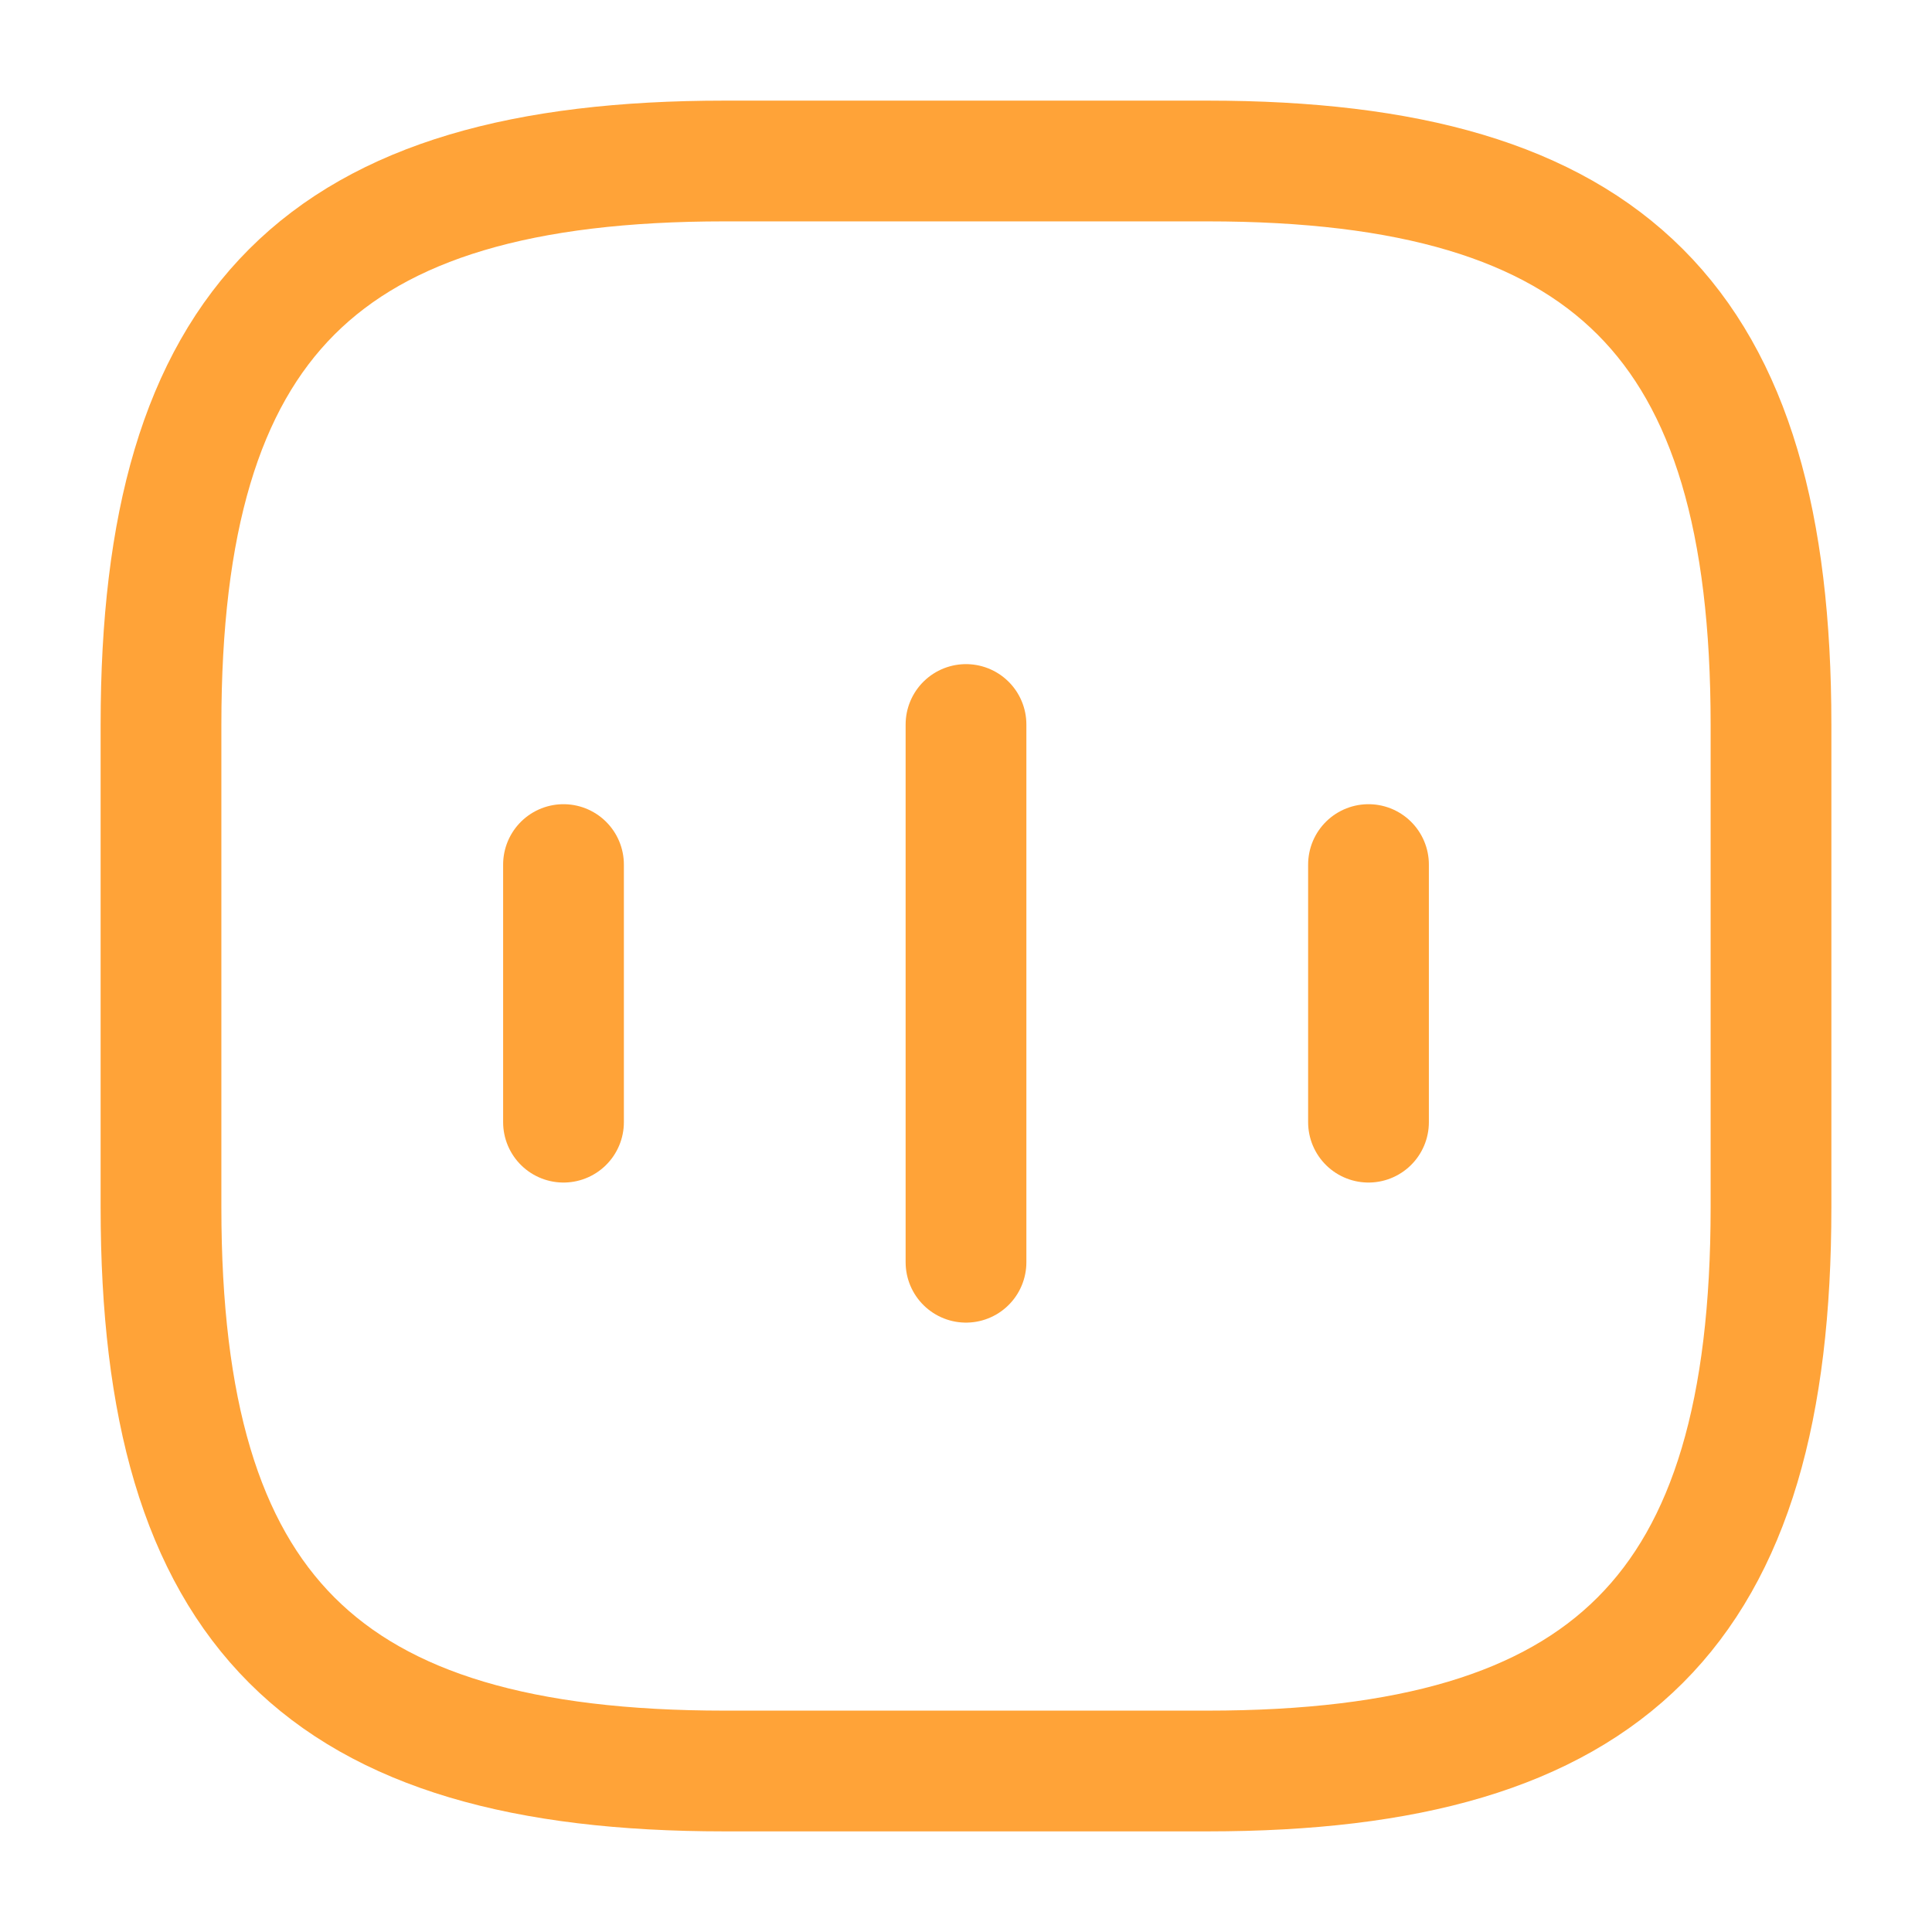
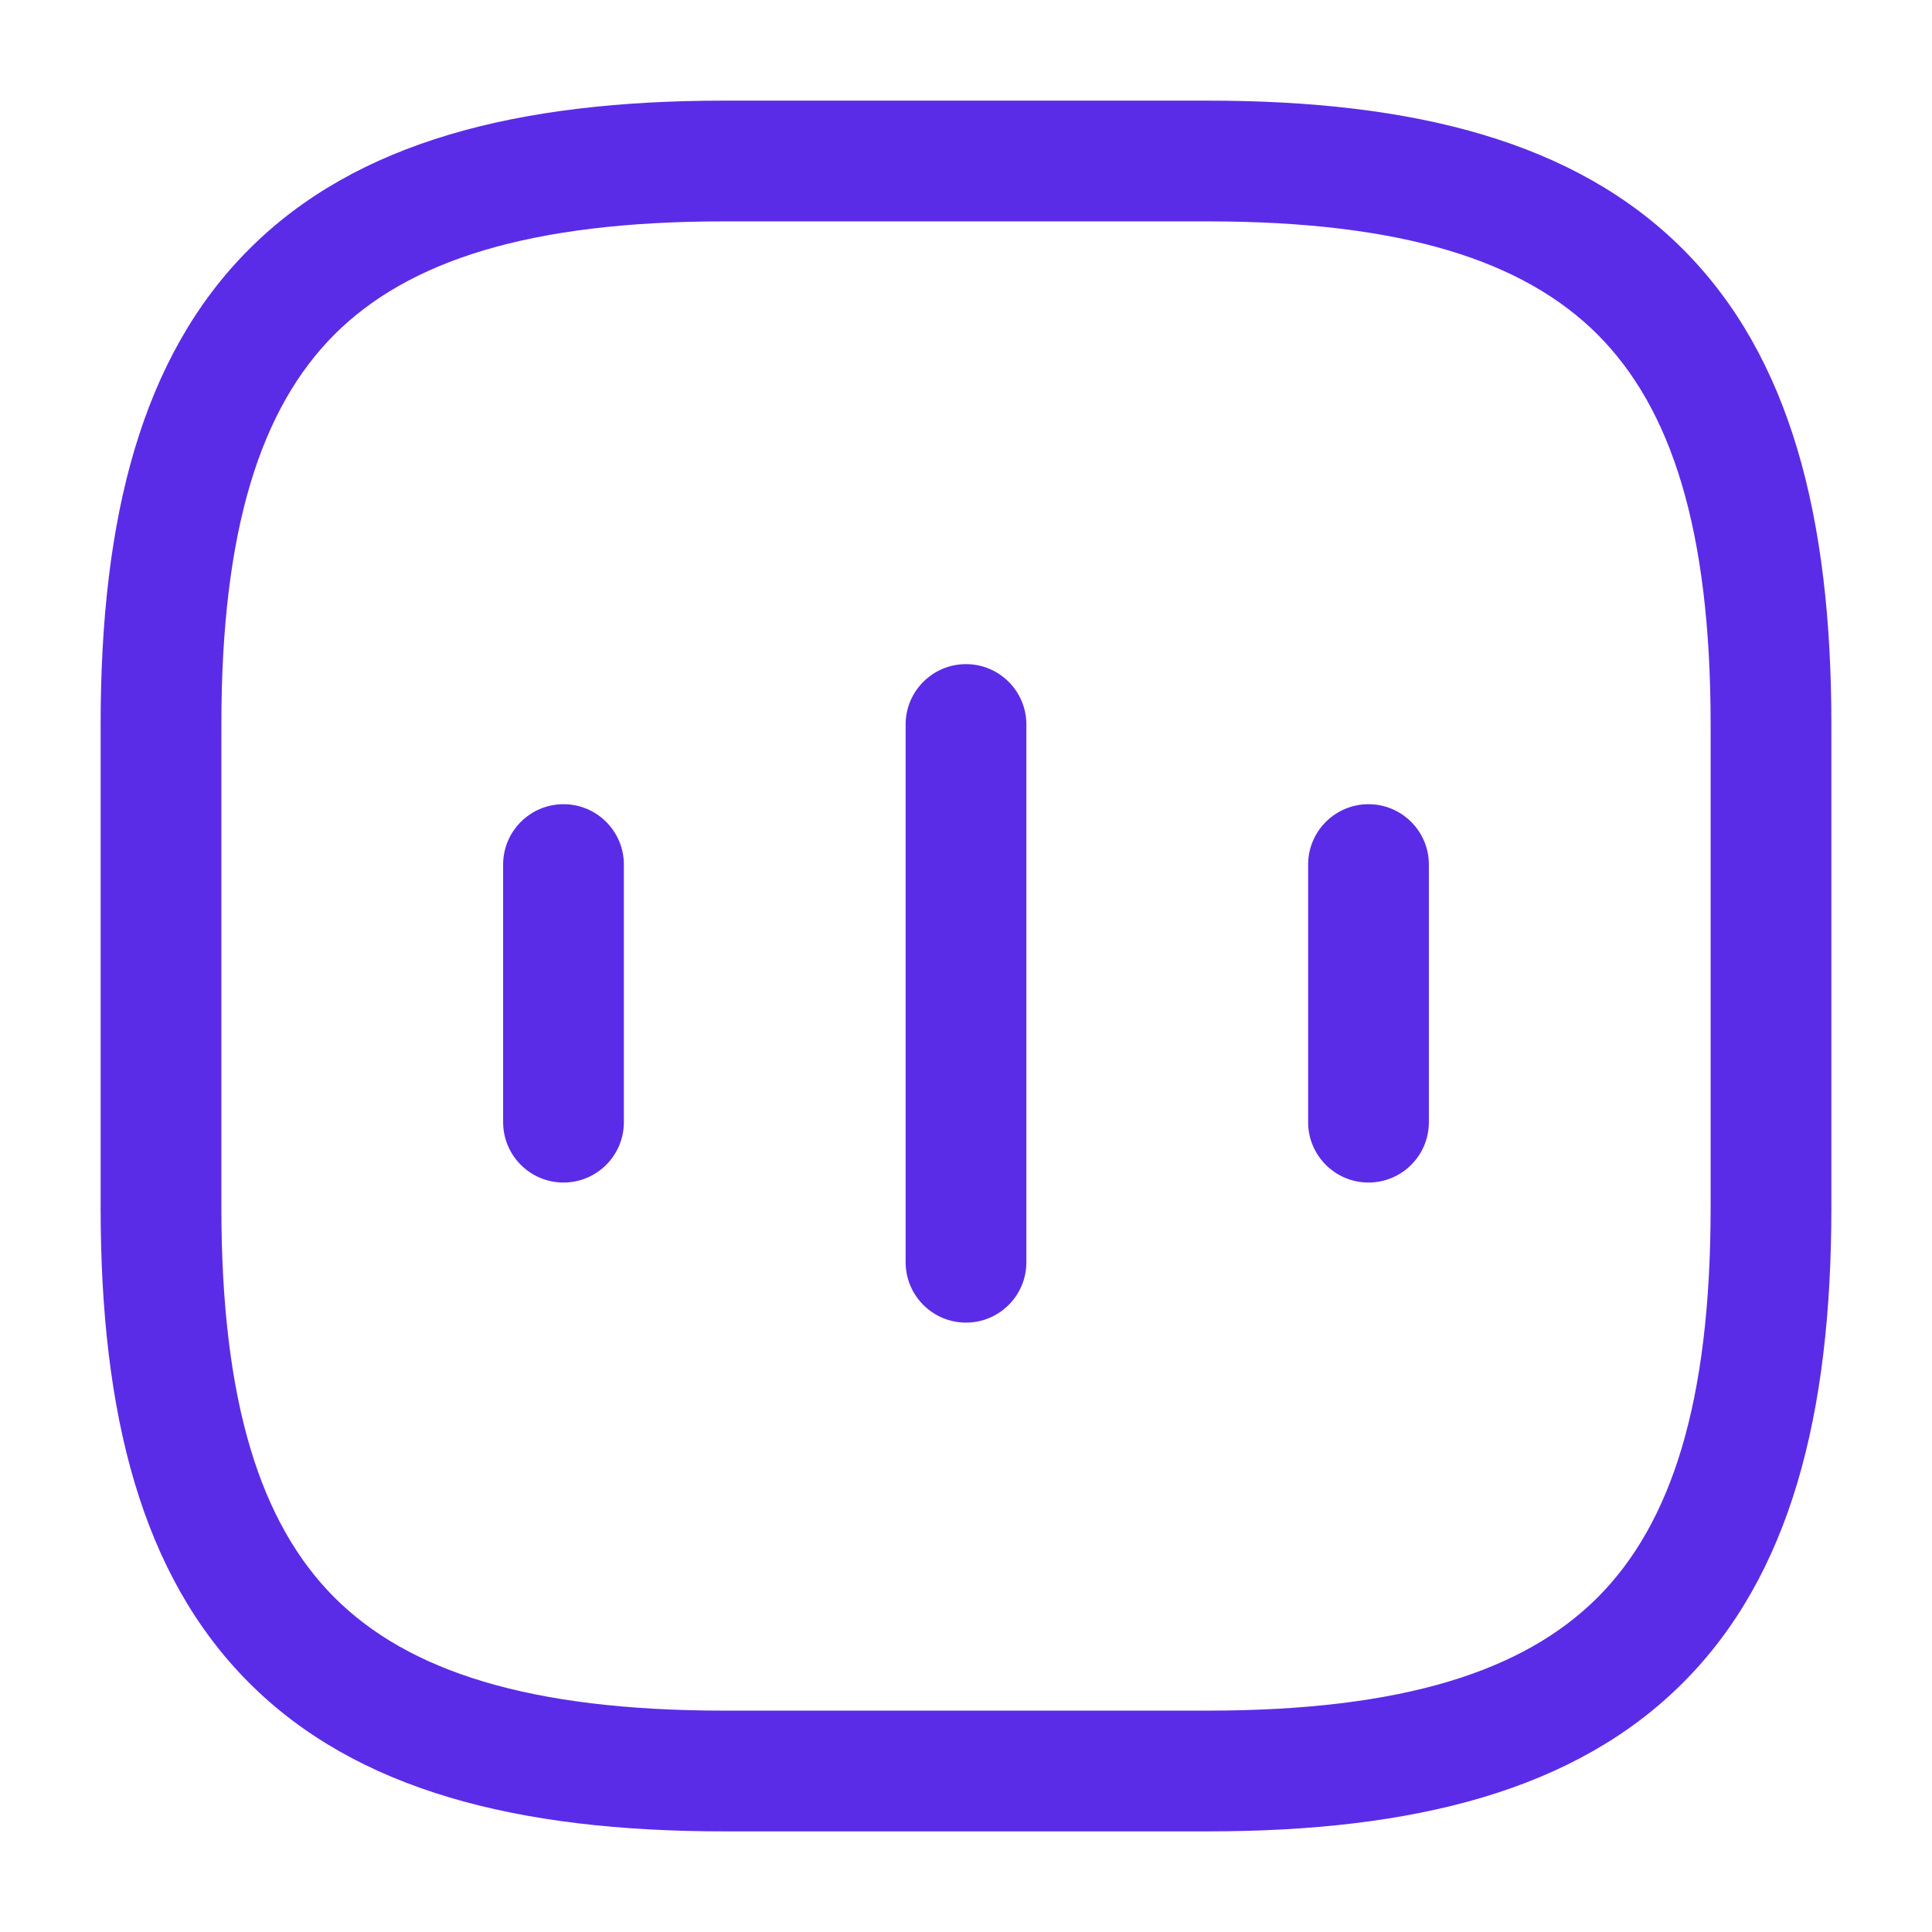
<svg xmlns="http://www.w3.org/2000/svg" width="24" height="24" viewBox="0 0 24 24" fill="none">
-   <path d="M7 10.74V13.94" stroke="#FFA338" stroke-width="1.5" stroke-linecap="round" stroke-linejoin="round" />
-   <path d="M12 9V15.68" stroke="#FFA338" stroke-width="1.5" stroke-linecap="round" stroke-linejoin="round" />
-   <path d="M17 10.74V13.94" stroke="#FFA338" stroke-width="1.5" stroke-linecap="round" stroke-linejoin="round" />
-   <path d="M9 22H15C20 22 22 20 22 15V9C22 4 20 2 15 2H9C4 2 2 4 2 9V15C2 20 4 22 9 22Z" stroke="#FFA338" stroke-width="1.5" stroke-linecap="round" stroke-linejoin="round" />
+   <path fill-rule="evenodd" clip-rule="evenodd" d="M7 9.99C7.414 9.99 7.75 10.326 7.75 10.74V13.94C7.75 14.354 7.414 14.69 7 14.69C6.586 14.69 6.25 14.354 6.25 13.94V10.74C6.25 10.326 6.586 9.99 7 9.99Z" fill="#5B2CE7" />
+   <path fill-rule="evenodd" clip-rule="evenodd" d="M12 8.25C12.414 8.25 12.75 8.586 12.75 9V15.68C12.75 16.094 12.414 16.43 12 16.43C11.586 16.43 11.25 16.094 11.25 15.68V9C11.25 8.586 11.586 8.25 12 8.25Z" fill="#5B2CE7" />
+   <path fill-rule="evenodd" clip-rule="evenodd" d="M17 9.99C17.414 9.99 17.75 10.326 17.75 10.74V13.94C17.75 14.354 17.414 14.69 17 14.69C16.586 14.69 16.25 14.354 16.25 13.94V10.74C16.25 10.326 16.586 9.99 17 9.99Z" fill="#5B2CE7" />
+   <path fill-rule="evenodd" clip-rule="evenodd" d="M3.095 3.095C4.429 1.76 6.426 1.25 9 1.25H15C17.574 1.25 19.571 1.76 20.905 3.095C22.24 4.429 22.75 6.426 22.75 9V15C22.75 17.574 22.24 19.571 20.905 20.905C19.571 22.24 17.574 22.75 15 22.75H9C6.426 22.75 4.429 22.24 3.095 20.905C1.76 19.571 1.25 17.574 1.25 15V9C1.25 6.426 1.76 4.429 3.095 3.095ZM4.155 4.155C3.24 5.071 2.75 6.574 2.75 9V15C2.75 17.426 3.24 18.929 4.155 19.845C5.071 20.76 6.574 21.25 9 21.25H15C17.426 21.25 18.929 20.76 19.845 19.845C20.76 18.929 21.25 17.426 21.25 15V9C21.25 6.574 20.76 5.071 19.845 4.155C18.929 3.24 17.426 2.75 15 2.75H9C6.574 2.75 5.071 3.24 4.155 4.155Z" fill="#5B2CE7" />
</svg>
